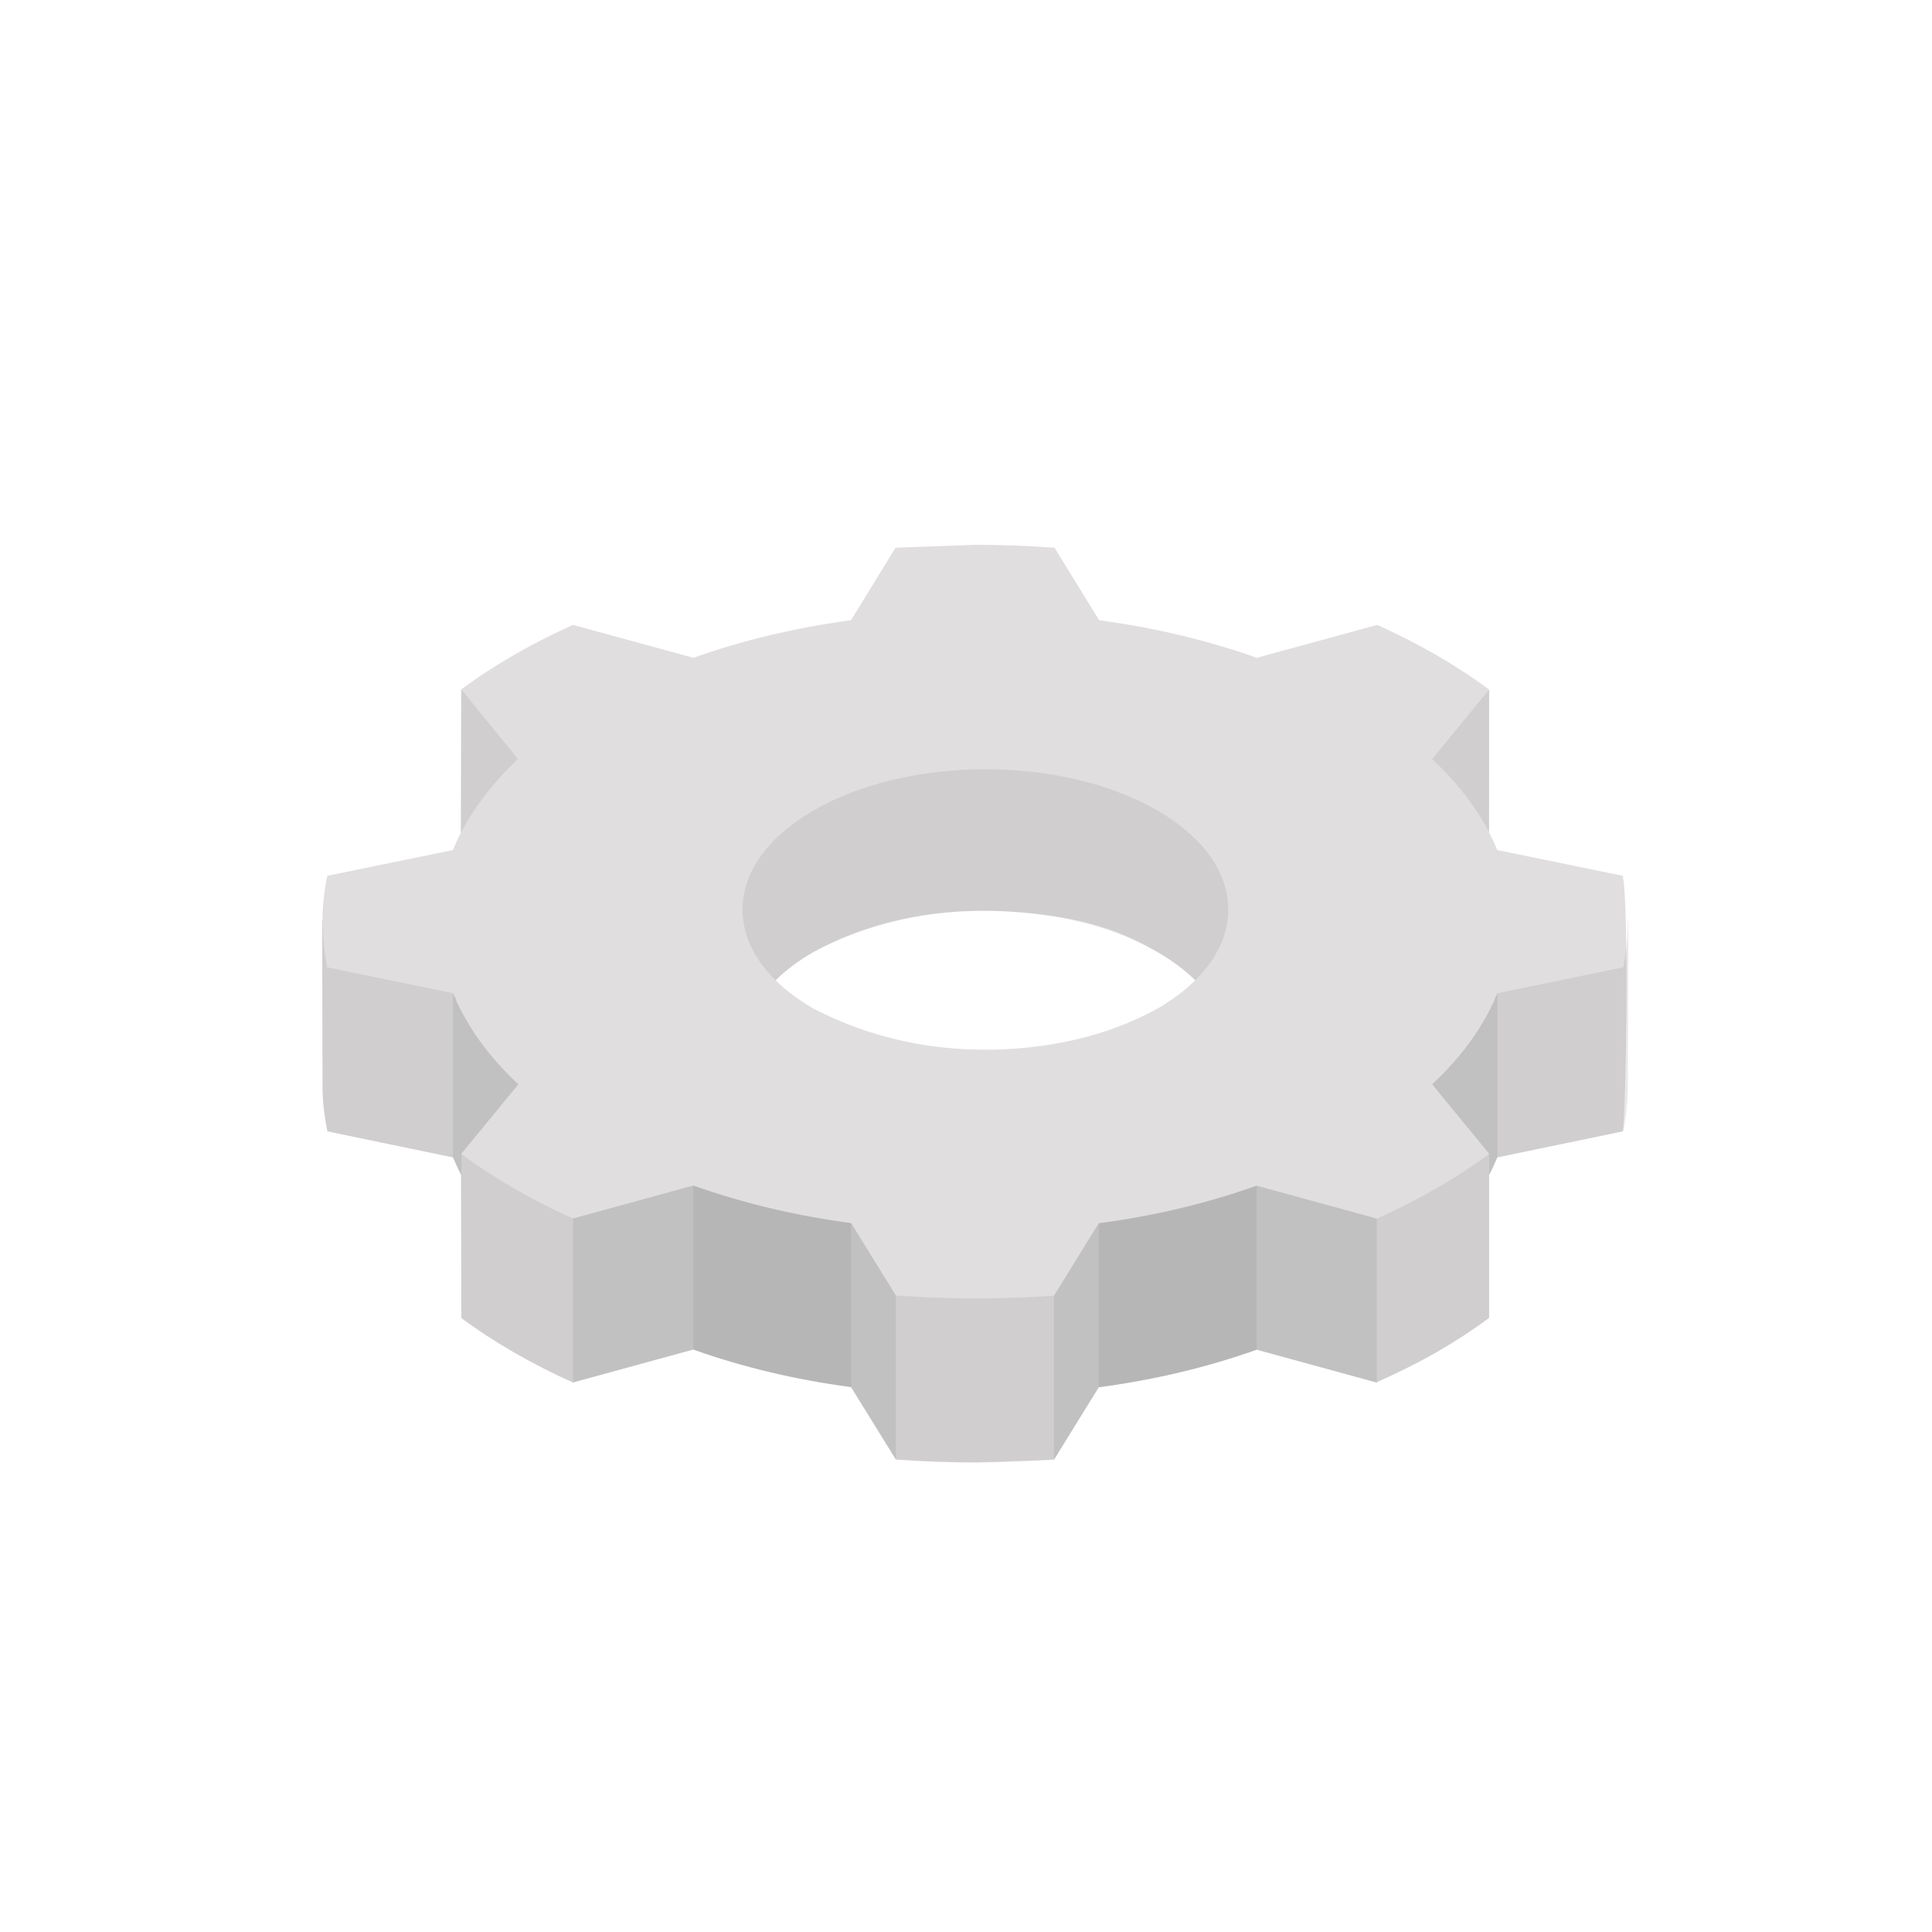
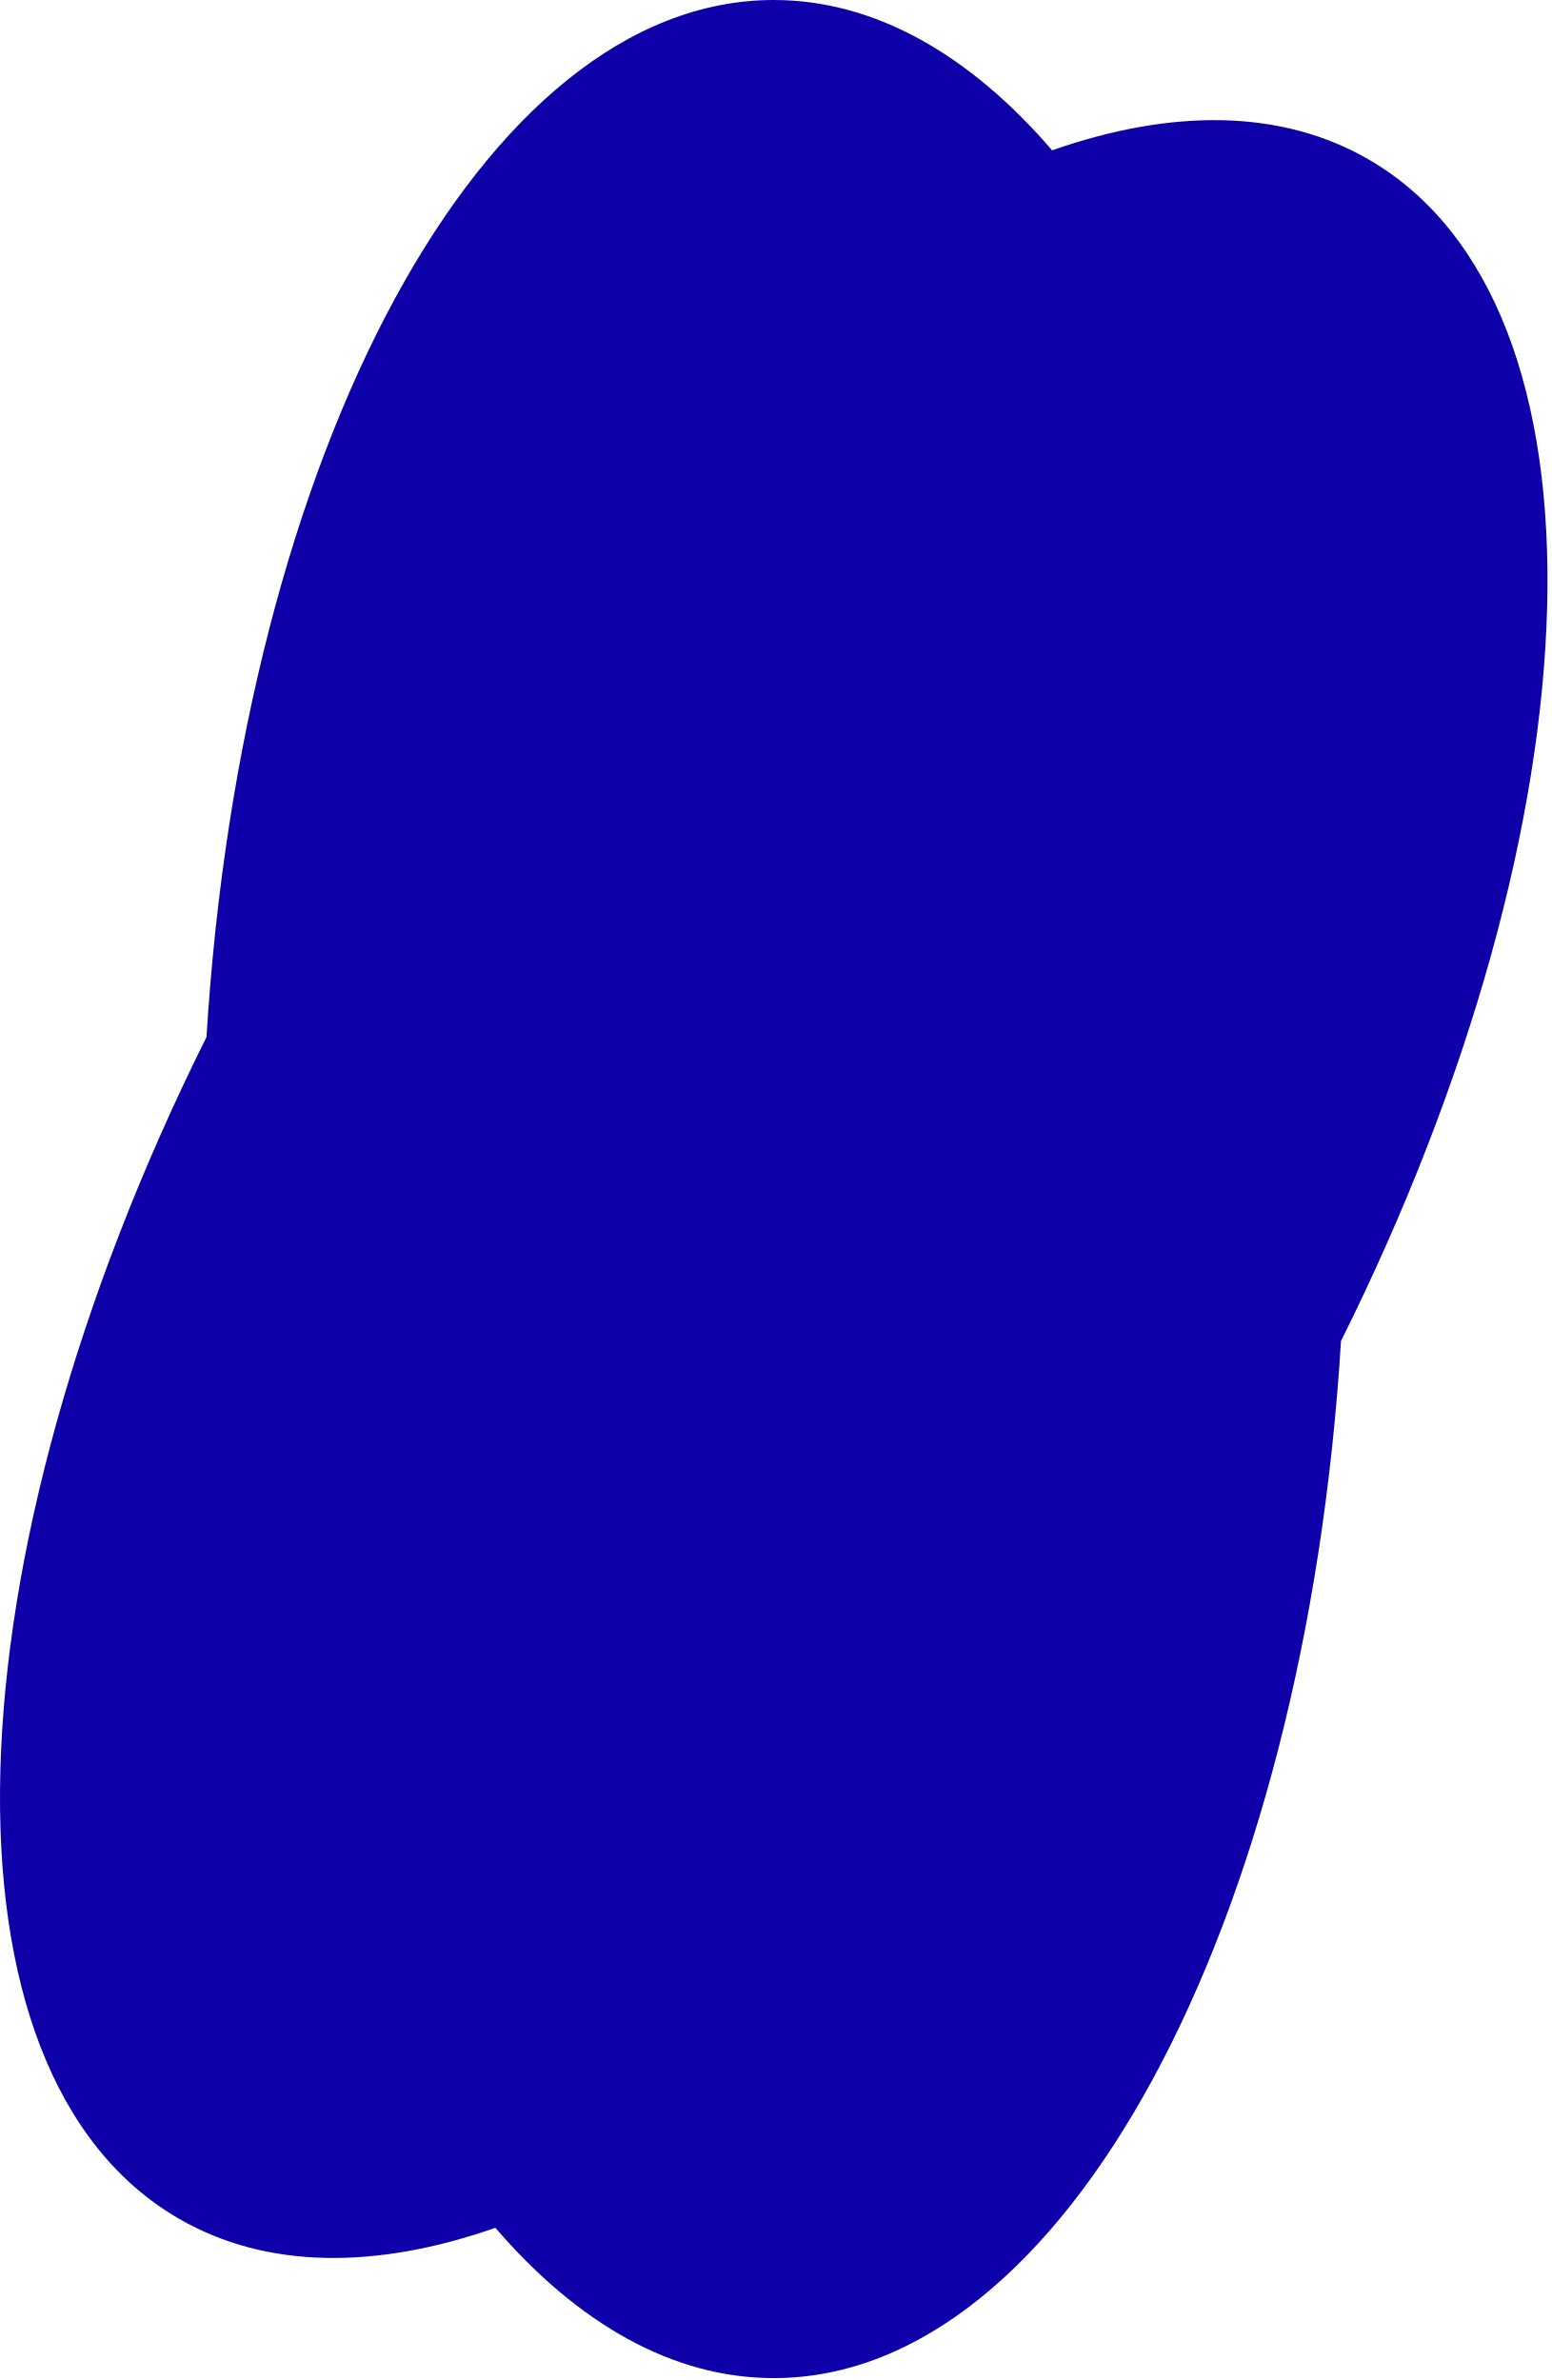
- <svg xmlns="http://www.w3.org/2000/svg" width="100%" height="100%" viewBox="0 0 200 200" version="1.1" xml:space="preserve" style="fill-rule:evenodd;clip-rule:evenodd;stroke-linejoin:round;stroke-miterlimit:2;">
-   <path d="M108.366,151.151L107.587,151.196L107.081,151.227L106.875,151.236L106.589,151.253L104.807,151.326L104.79,151.327L104.774,151.328L104.697,151.329L103.023,151.372L102.533,151.376L102.206,151.384L101.05,151.39L102.533,151.376L104.697,151.329L104.79,151.327L106.875,151.236L107.587,151.196L109.126,151.099L108.366,151.151ZM100.939,56.4C103.686,56.4 106.432,56.501 109.163,56.702L113.782,64.206C119.483,64.976 124.987,66.274 130.099,68.097L142.563,64.691C144.711,65.654 146.757,66.697 148.707,67.823C150.671,68.957 152.482,70.141 154.151,71.381L154.14,86.148C154.456,86.76 154.738,87.376 154.985,87.995L167.983,90.662C168.661,93.805 168.315,115.513 167.988,117.115L154.99,119.815L154.99,119.803C154.748,120.396 154.475,120.997 154.158,121.612L154.151,121.626L154.151,136.42C152.482,137.66 150.675,138.842 148.725,139.967C146.805,141.076 144.625,142.139 142.538,143.08L142.538,143.127L130.073,139.716L130.073,139.718C124.967,141.543 119.436,142.852 113.758,143.608L113.758,143.601L109.126,151.087L109.126,151.099L101.052,151.39C98.268,151.391 95.486,151.29 92.73,151.086L88.093,143.592C82.415,142.836 76.884,141.527 71.778,139.702L59.314,143.112L59.312,143.032L59.312,143.113L59.283,143.1C57.146,142.14 55.109,141.096 53.154,139.967C51.216,138.848 49.414,137.677 47.754,136.445L47.728,121.626C47.408,121.007 47.133,120.401 46.89,119.804L46.89,119.815L33.892,117.115L33.892,117.078C33.565,115.476 33.364,113.882 33.384,112.305L33.352,95.301L33.383,95.301L33.383,95.29C33.39,93.744 33.558,92.198 33.887,90.662L46.89,87.998C47.131,87.396 47.404,86.798 47.708,86.204L47.731,71.384L47.729,71.381C49.393,70.144 51.204,68.959 53.173,67.823C55.122,66.697 57.169,65.654 59.317,64.691L71.781,68.097C76.883,66.274 82.392,64.978 88.098,64.206L92.707,56.702L100.939,56.4ZM104.129,94.338L104.041,94.334C112.587,94.823 116.442,96.611 119.798,98.538C109.981,92.87 94.042,92.87 84.226,98.538C82.666,99.438 81.354,100.428 80.29,101.479C81.354,102.53 82.666,103.52 84.226,104.421C94.042,110.088 109.981,110.088 119.798,104.421C115.629,106.712 110.566,108.269 104.041,108.624L104.129,108.62C96.812,108.961 90.199,107.506 84.226,104.421C94.042,110.088 109.981,110.088 119.798,104.421C121.357,103.52 122.669,102.53 123.734,101.479C122.669,100.428 121.357,99.438 119.798,98.538C109.981,92.87 94.042,92.87 84.226,98.538C90.984,95.021 97.597,93.984 104.129,94.338ZM97.333,56.458C97.419,56.455 97.505,56.453 97.591,56.45L97.076,56.467L97.333,56.458ZM100.916,56.4L100.742,56.401L100.572,56.401L100.369,56.402L100.25,56.402L100.131,56.403L100.012,56.404L99.891,56.405L99.677,56.407L99.65,56.408L99.393,56.411C99.479,56.41 99.565,56.409 99.65,56.408L99.815,56.406L99.934,56.405L100.055,56.404L100.177,56.403L100.423,56.402L100.657,56.401L100.818,56.4L100.939,56.4L100.916,56.4Z" style="fill:rgb(224,222,222);" />
-   <g transform="matrix(2.92082,0,0,2.92082,-4424.02,-1282.9)">
-     <path d="M1542.14,473.971C1540.21,472.067 1540.66,469.578 1543.49,467.946C1546.85,466.006 1552.3,466.006 1555.66,467.946C1558.49,469.578 1558.94,472.067 1557.01,473.971C1556.65,473.611 1556.2,473.272 1555.66,472.964C1552.3,471.023 1546.85,471.023 1543.49,472.964C1542.95,473.272 1542.5,473.611 1542.14,473.971Z" style="fill:rgb(135,135,135);fill-opacity:0.18;" />
-   </g>
-   <g transform="matrix(5.32247,0,0,5.32247,-10722.8,-482.167)">
-     <g transform="matrix(1,0,0,1,550.803,-346.971)">
-       <path d="M1470.19,459.559L1470.19,456.376L1470.19,456.373C1470.13,456.072 1470.1,455.77 1470.1,455.467L1470.09,455.467L1470.1,458.662C1470.1,458.958 1470.13,459.258 1470.19,459.559Z" style="fill:rgb(135,135,135);fill-opacity:0.18;" />
-     </g>
-     <g transform="matrix(1,0,0,1,550.803,-346.971)">
-       <path d="M1470.19,456.376L1470.19,456.376L1470.19,459.566L1472.64,460.073L1472.64,456.881L1470.19,456.376Z" style="fill:rgb(135,135,135);fill-opacity:0.18;" />
-     </g>
-     <g transform="matrix(-1,0,0,1,3516.39,-346.971)">
-       <path d="M1470.19,456.376L1470.19,456.376L1470.19,459.566L1472.64,460.073L1472.64,456.881L1470.19,456.376Z" style="fill:rgb(135,135,135);fill-opacity:0.18;" />
-     </g>
-     <g transform="matrix(1,0,0,1,550.803,-346.971)">
-       <path d="M1492.79,460.003L1492.79,460.413C1492.85,460.297 1492.9,460.183 1492.95,460.071L1492.95,457.284L1492.95,456.881C1492.95,456.881 1492.93,456.93 1492.9,456.981C1492.89,457.025 1492.87,457.07 1492.86,457.083C1492.6,457.63 1492.21,458.158 1491.68,458.651L1492.79,460.003Z" style="fill:rgb(135,135,135);fill-opacity:0.18;fill-rule:nonzero;" />
-     </g>
-     <g transform="matrix(1,0,0,1,550.803,-346.971)">
-       <path d="M1492.79,460.003L1492.79,460.413C1492.85,460.297 1492.9,460.183 1492.95,460.071L1492.95,457.284L1492.95,456.881C1492.95,456.881 1492.93,456.93 1492.9,456.981C1492.89,457.025 1492.87,457.07 1492.86,457.083C1492.6,457.63 1492.21,458.158 1491.68,458.651L1492.79,460.003Z" style="fill:rgb(135,135,135);fill-opacity:0.18;fill-rule:nonzero;" />
-     </g>
-     <g transform="matrix(-1,0,0,1,3516.39,-346.971)">
-       <path d="M1492.79,460.003L1492.79,460.413C1492.85,460.297 1492.9,460.183 1492.95,460.071L1492.95,457.284L1492.95,456.881C1492.95,456.881 1492.93,456.93 1492.9,456.981C1492.89,457.025 1492.87,457.07 1492.86,457.083C1492.6,457.63 1492.21,458.158 1491.68,458.651L1492.79,460.003Z" style="fill:rgb(135,135,135);fill-opacity:0.18;fill-rule:nonzero;" />
-     </g>
-     <g transform="matrix(1,0,0,1,550.803,-346.971)">
-       <path d="M1492.79,450.973L1491.68,452.325C1492.16,452.774 1492.53,453.254 1492.79,453.748L1492.79,450.973Z" style="fill:rgb(135,135,135);fill-opacity:0.18;" />
-     </g>
-     <g transform="matrix(1,0,0,1,550.803,-346.971)">
-       <path d="M1472.8,450.974L1472.79,453.758C1473.05,453.26 1473.42,452.778 1473.9,452.325L1472.8,450.974Z" style="fill:rgb(135,135,135);fill-opacity:0.18;" />
-     </g>
-     <g transform="matrix(1,0,0,1,550.803,-346.971)">
-       <path d="M1481.25,465.948C1482.27,466.024 1483.31,466.024 1484.33,465.951L1484.33,465.951L1484.33,462.761C1483.32,462.834 1482.29,462.834 1481.28,462.761L1481.25,462.759L1481.25,465.948Z" style="fill:rgb(135,135,135);fill-opacity:0.18;" />
-     </g>
-     <g transform="matrix(1,0,0,1,550.803,-346.971)">
-       <path d="M1480.38,461.351L1480.38,464.54L1481.25,465.948L1481.25,465.948L1481.25,465.948L1481.25,462.759L1480.38,461.351Z" style="fill:rgb(135,135,135);fill-opacity:0.18;fill-rule:nonzero;" />
-     </g>
-     <g transform="matrix(-1,0,0,1,3516.38,-346.971)">
-       <path d="M1480.38,461.351L1480.38,464.54L1481.25,465.948L1481.25,465.948L1481.25,465.948L1481.25,462.761L1480.38,461.351Z" style="fill:rgb(135,135,135);fill-opacity:0.18;fill-rule:nonzero;" />
-     </g>
-     <g transform="matrix(-1,0,0,1,3516.38,-346.971)">
-       <path d="M1480.38,461.351L1480.38,464.54L1481.25,465.948L1481.25,465.948L1481.25,465.948L1481.25,462.761L1480.38,461.351Z" style="fill:rgb(135,135,135);fill-opacity:0.18;fill-rule:nonzero;" />
-     </g>
-     <g transform="matrix(1,0,0,1,550.803,-346.971)">
-       <path d="M1477.31,463.81L1477.31,460.62L1474.97,461.261L1474.97,464.45L1474.97,464.45L1477.31,463.809L1477.31,463.81Z" style="fill:rgb(135,135,135);fill-opacity:0.18;" />
-     </g>
-     <g transform="matrix(1,0,0,1,550.803,-346.971)">
-       <path d="M1477.31,463.81L1477.31,460.62L1474.97,461.261L1474.97,464.45L1474.97,464.45L1477.31,463.809L1477.31,463.81Z" style="fill:rgb(135,135,135);fill-opacity:0.18;" />
-     </g>
-     <g transform="matrix(-1,0,0,1,3516.38,-346.968)">
-       <path d="M1477.31,463.81L1477.31,460.62L1474.97,461.261L1474.97,464.45L1474.97,464.45L1477.31,463.809L1477.31,463.81Z" style="fill:rgb(135,135,135);fill-opacity:0.18;" />
-     </g>
-     <g transform="matrix(-1,0,0,1,3516.39,-346.971)">
-       <path d="M1492.79,460.003L1492.79,460.413C1492.85,460.297 1492.9,460.183 1492.95,460.071L1492.95,457.284L1492.95,456.881C1492.95,456.881 1492.93,456.93 1492.9,456.981C1492.89,457.025 1492.87,457.07 1492.86,457.083C1492.6,457.63 1492.21,458.158 1491.68,458.651L1492.79,460.003Z" style="fill:rgb(135,135,135);fill-opacity:0.18;fill-rule:nonzero;" />
-     </g>
-     <g transform="matrix(1,0,0,1,550.803,-346.971)">
-       <path d="M1480.38,461.351L1480.38,464.54L1481.25,465.948L1481.25,465.948L1481.25,465.948L1481.25,462.759L1480.38,461.351Z" style="fill:rgb(135,135,135);fill-opacity:0.18;fill-rule:nonzero;" />
-     </g>
-     <g transform="matrix(-1,0,0,1,3516.38,-346.968)">
-       <path d="M1477.31,463.81L1477.31,460.62L1474.97,461.261L1474.97,464.45L1474.97,464.45L1477.31,463.809L1477.31,463.81Z" style="fill:rgb(135,135,135);fill-opacity:0.18;" />
-     </g>
-     <g transform="matrix(1,0,0,1,550.803,-346.971)">
-       <path d="M1492.79,463.193L1492.79,460.003C1492.48,460.236 1492.14,460.458 1491.77,460.67C1491.41,460.878 1491,461.087 1490.61,461.264L1490.61,464.444C1491,464.267 1491.41,464.068 1491.77,463.859C1492.14,463.648 1492.48,463.426 1492.79,463.193Z" style="fill:rgb(135,135,135);fill-opacity:0.18;" />
-     </g>
-     <g transform="matrix(1,0,0,1,550.803,-346.971)">
-       <path d="M1472.8,460.008L1472.79,460.004L1472.8,463.187L1472.8,463.198C1473.11,463.429 1473.45,463.649 1473.81,463.859C1474.18,464.071 1474.56,464.268 1474.96,464.448L1474.97,464.45L1474.97,461.261L1474.96,461.258C1474.56,461.078 1474.18,460.882 1473.81,460.67C1473.45,460.459 1473.11,460.239 1472.8,460.008Z" style="fill:rgb(135,135,135);fill-opacity:0.18;" />
-     </g>
-     <g transform="matrix(-1,0,0,1,3516.39,-346.964)">
-       <path d="M1470.19,459.559L1470.19,456.376L1470.19,456.373C1470.13,456.072 1470.1,455.77 1470.1,455.467L1470.09,455.467L1470.1,458.662C1470.1,458.958 1470.13,459.258 1470.19,459.559Z" style="fill:rgb(135,135,135);fill-opacity:0.18;" />
-     </g>
-     <g transform="matrix(1,0,0,1,550.803,-346.971)">
-       <path d="M1477.31,460.62L1477.31,463.81C1478.27,464.152 1479.31,464.398 1480.38,464.54L1480.38,464.54L1480.38,462.339L1480.38,462.339L1480.38,461.351C1479.31,461.209 1478.27,460.963 1477.31,460.62Z" style="fill:rgb(135,135,135);fill-opacity:0.18;fill-rule:nonzero;" />
-     </g>
-     <g transform="matrix(1,0,0,1,550.803,-346.971)">
-       <path d="M1477.31,460.62L1477.31,463.81C1478.27,464.152 1479.31,464.398 1480.38,464.54L1480.38,464.54L1480.38,462.339L1480.38,462.339L1480.38,461.351C1479.31,461.209 1478.27,460.963 1477.31,460.62Z" style="fill:rgb(135,135,135);fill-opacity:0.18;fill-rule:nonzero;" />
-     </g>
-     <g transform="matrix(1,0,0,1,550.803,-346.971)">
-       <path d="M1477.31,460.62L1477.31,463.81C1478.27,464.152 1479.31,464.398 1480.38,464.54L1480.38,464.54L1480.38,462.339L1480.38,462.339L1480.38,461.351C1479.31,461.209 1478.27,460.963 1477.31,460.62Z" style="fill:rgb(135,135,135);fill-opacity:0.18;fill-rule:nonzero;" />
-     </g>
-     <g transform="matrix(-1,0,0,1,3516.38,-346.968)">
-       <path d="M1477.31,460.62L1477.31,463.81C1478.27,464.152 1479.31,464.398 1480.38,464.54L1480.38,464.54L1480.38,462.339L1480.38,462.339L1480.38,461.351C1479.31,461.209 1478.27,460.963 1477.31,460.62Z" style="fill:rgb(135,135,135);fill-opacity:0.18;fill-rule:nonzero;" />
-     </g>
-     <g transform="matrix(-1,0,0,1,3516.38,-346.968)">
-       <path d="M1477.31,460.62L1477.31,463.81C1478.27,464.152 1479.31,464.398 1480.38,464.54L1480.38,464.54L1480.38,462.339L1480.38,462.339L1480.38,461.351C1479.31,461.209 1478.27,460.963 1477.31,460.62Z" style="fill:rgb(135,135,135);fill-opacity:0.18;fill-rule:nonzero;" />
-     </g>
-     <g transform="matrix(-1,0,0,1,3516.38,-346.968)">
-       <path d="M1477.31,460.62L1477.31,463.81C1478.27,464.152 1479.31,464.398 1480.38,464.54L1480.38,464.54L1480.38,462.339L1480.38,462.339L1480.38,461.351C1479.31,461.209 1478.27,460.963 1477.31,460.62Z" style="fill:rgb(135,135,135);fill-opacity:0.18;fill-rule:nonzero;" />
-     </g>
-   </g>
+ <svg xmlns="http://www.w3.org/2000/svg" width="100%" height="100%" viewBox="0 0 101 155" version="1.1" xml:space="preserve" style="fill-rule:evenodd;clip-rule:evenodd;stroke-linejoin:round;stroke-miterlimit:2;">
+   <path d="M13.446,67.541c2.338,-38.069 17.996,-67.541 36.937,-67.541c6.579,0 12.762,3.555 18.127,9.79c7.763,-2.717 14.895,-2.705 20.593,0.585c16.404,9.471 15.228,42.823 -1.782,76.961c-2.338,38.07 -17.996,67.541 -36.938,67.541c-6.579,0 -12.762,-3.555 -18.126,-9.79c-7.763,2.718 -14.896,2.705 -20.593,-0.584c-16.404,-9.471 -15.228,-42.823 1.782,-76.962Z" style="fill:#0e00a9;" />
</svg>
